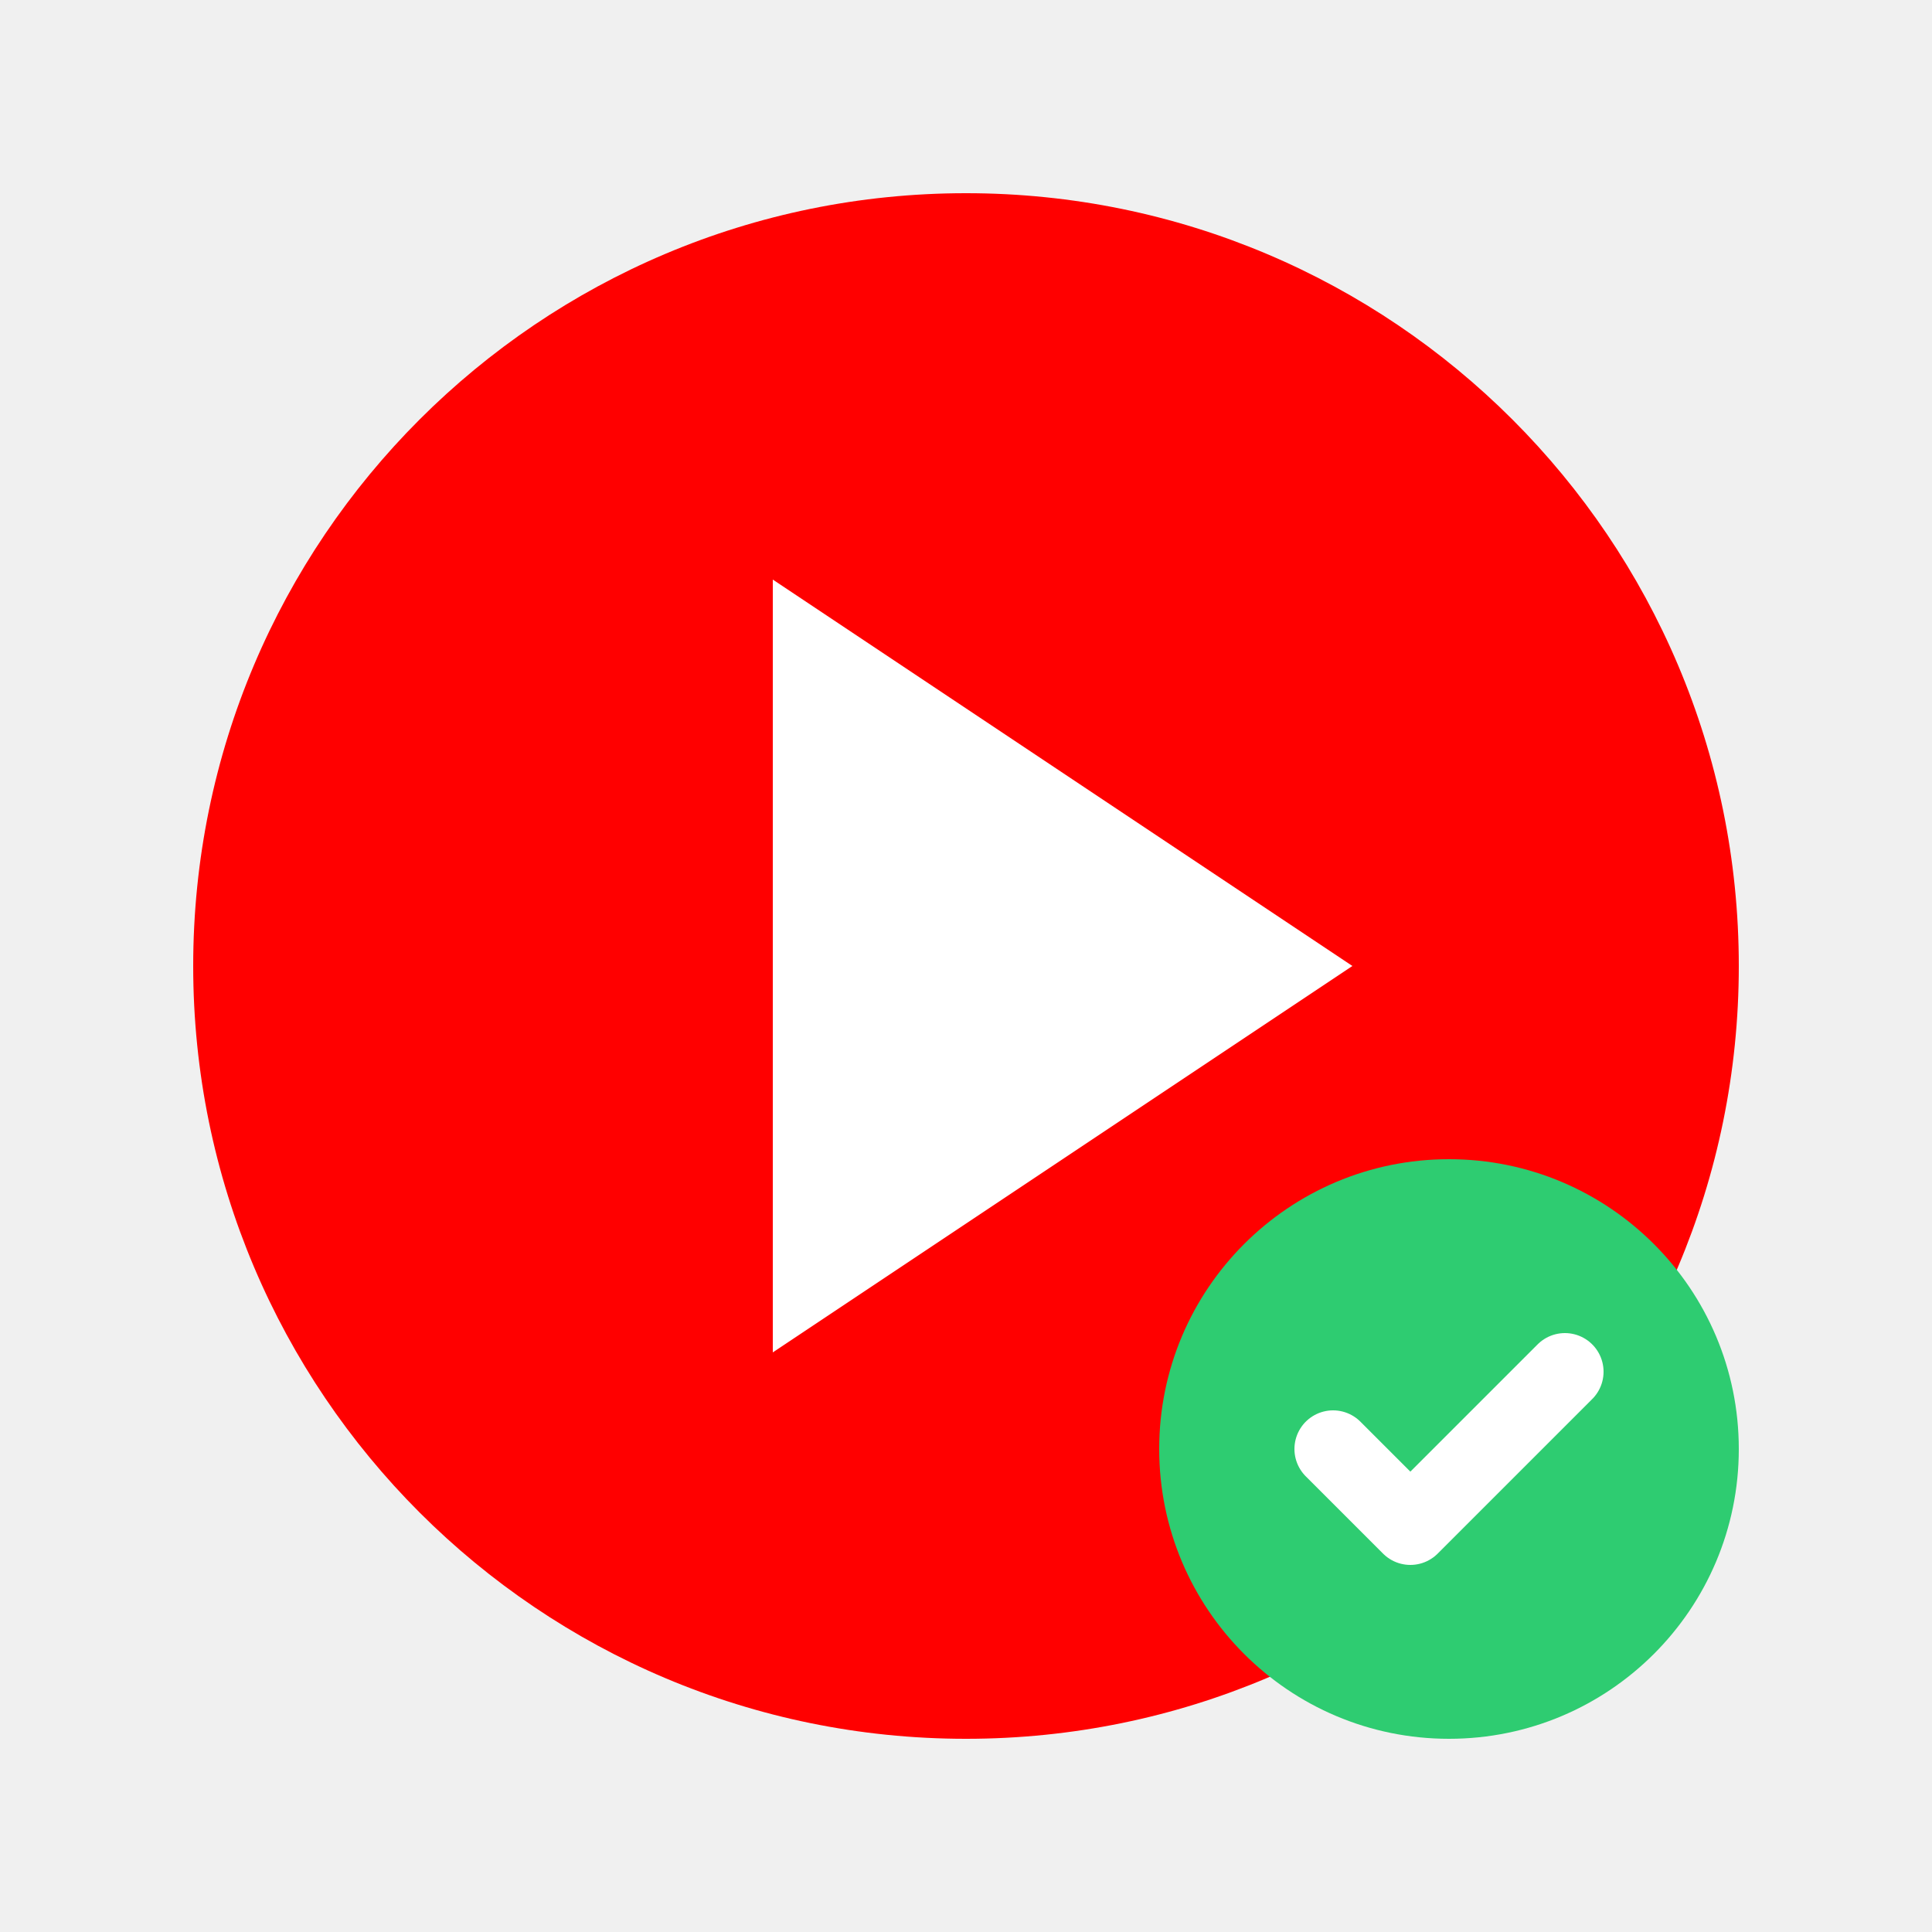
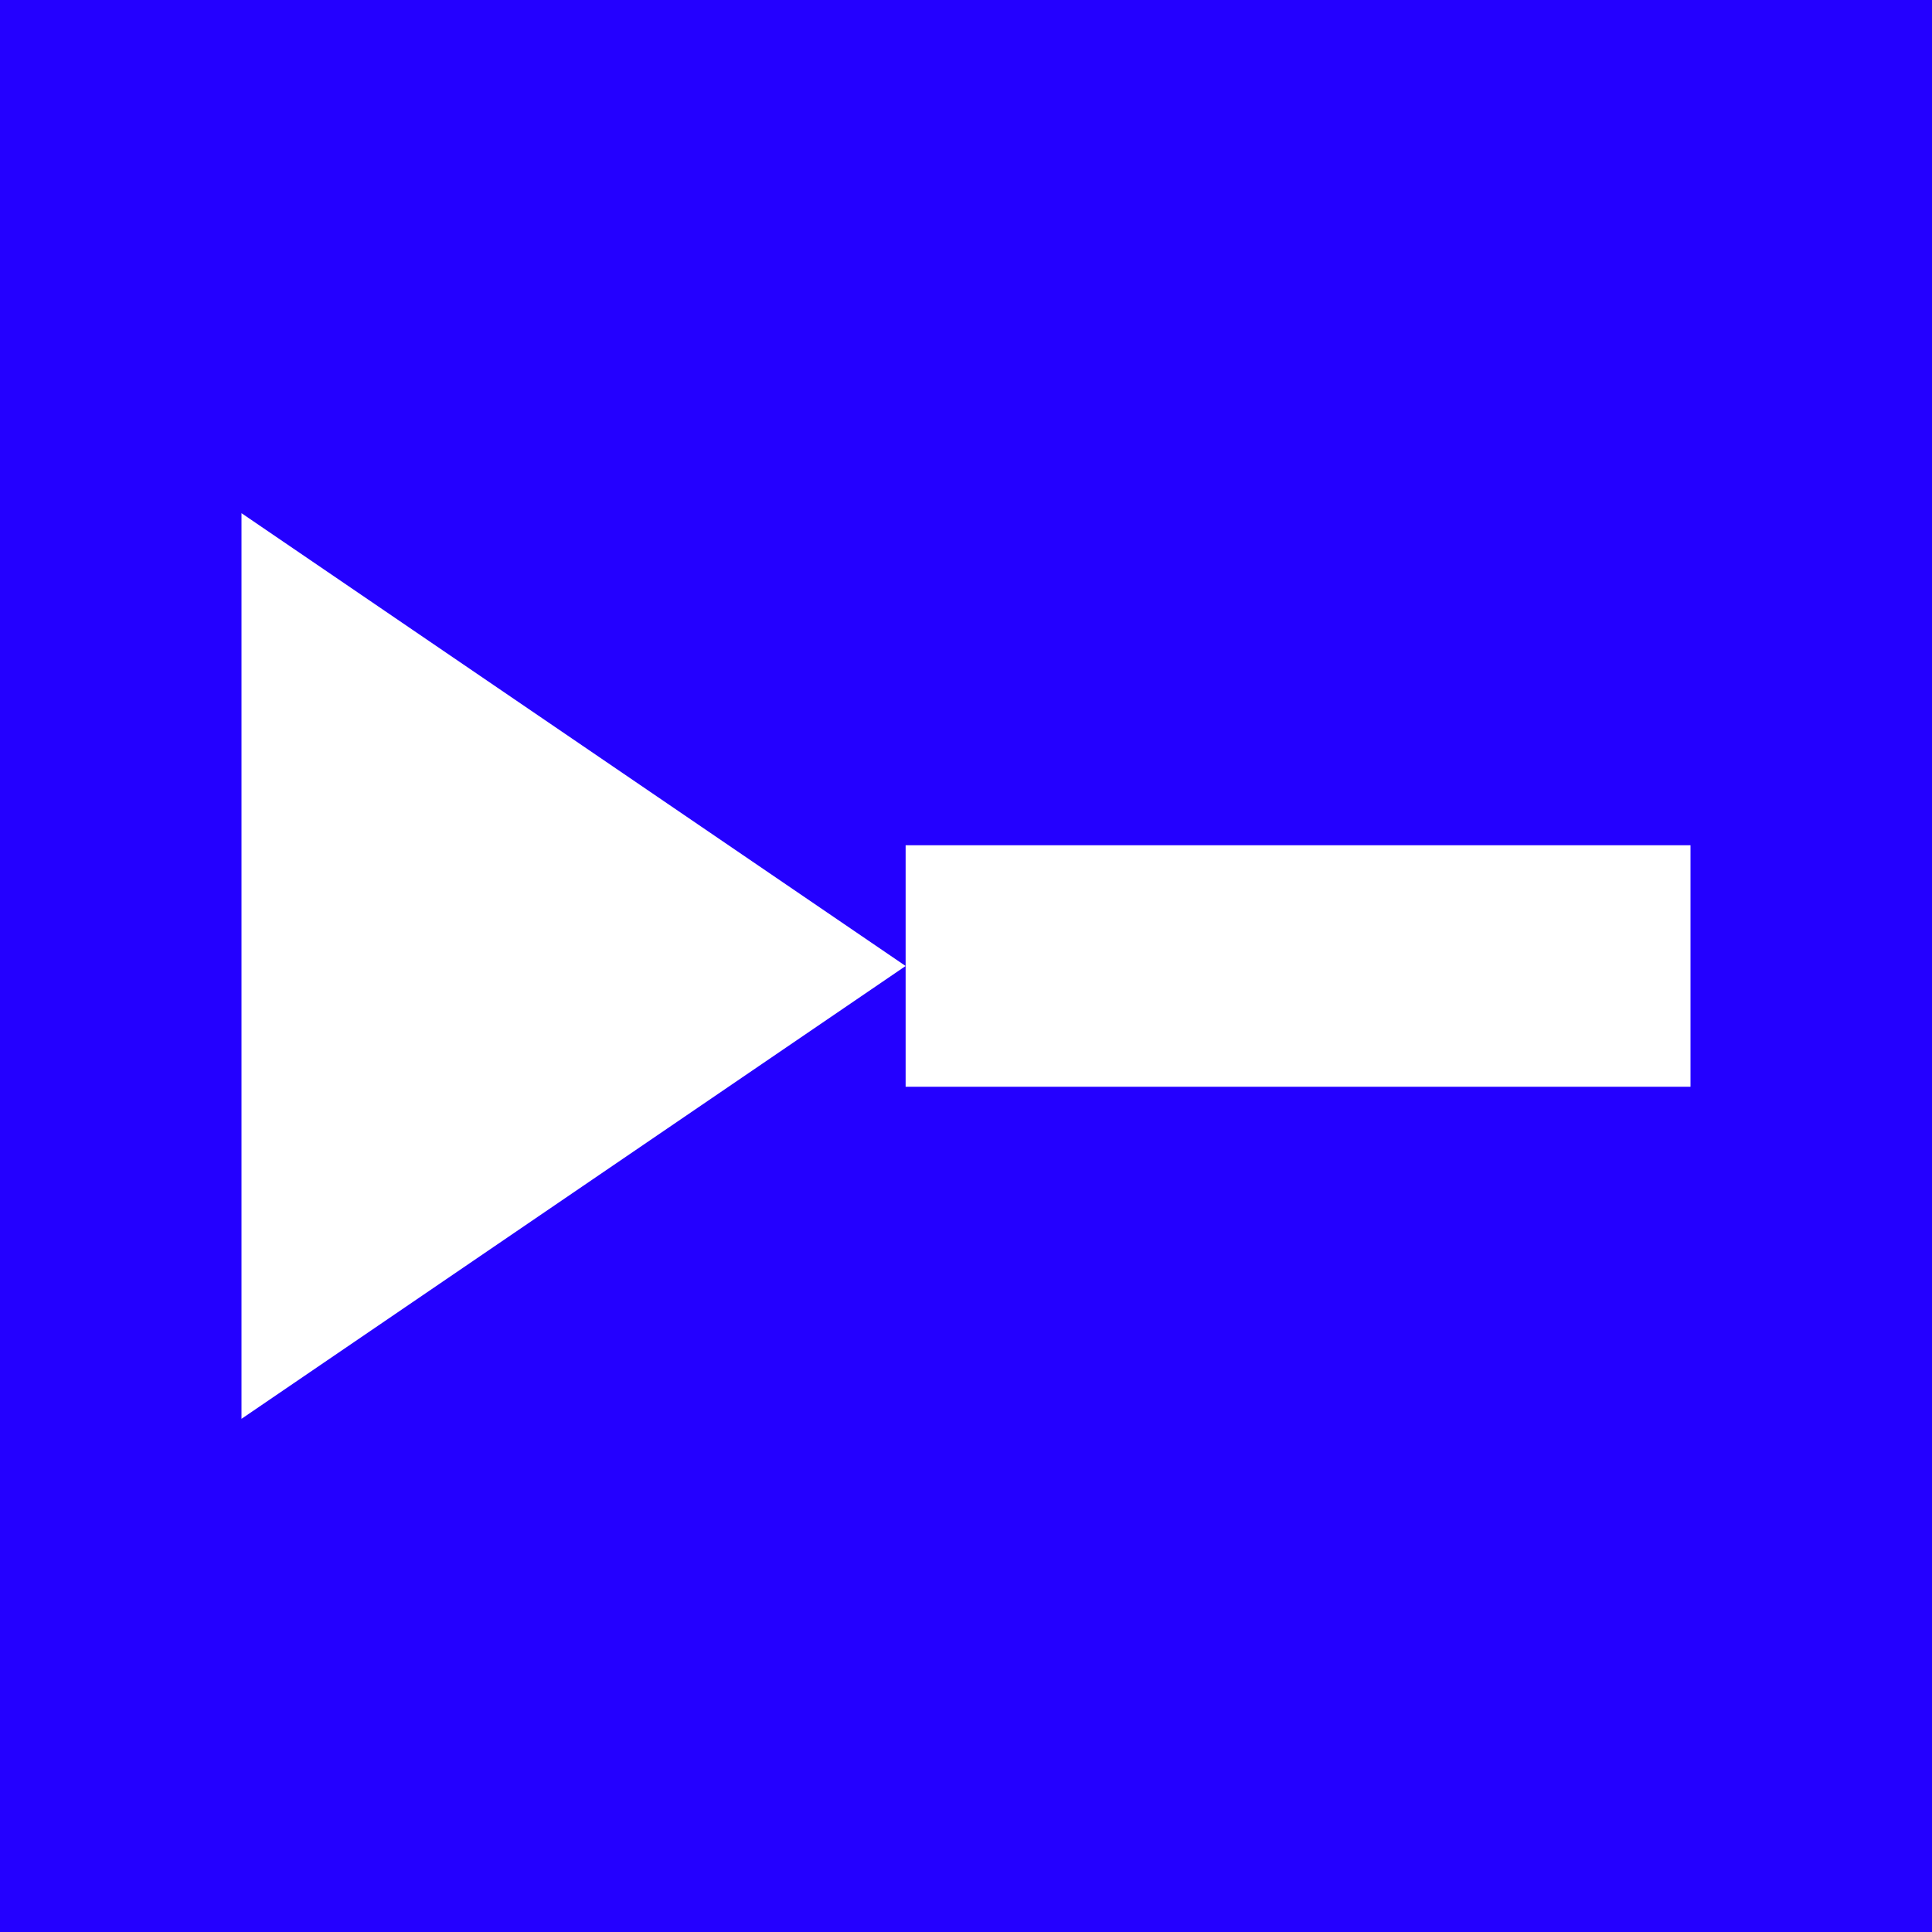
- <svg xmlns="http://www.w3.org/2000/svg" viewBox="0 0 100 100">
-   <circle cx="50" cy="50" r="40" fill="#FF0000" />
-   <polygon points="40,30 70,50 40,70" fill="#FFFFFF" />
-   <g transform="translate(60, 60)">
-     <circle cx="15" cy="15" r="15" fill="#2ECC71" />
-     <path d="M9,15 L13,19 L21,11" fill="none" stroke="#FFFFFF" stroke-width="4" stroke-linecap="round" stroke-linejoin="round" />
-   </g>
+ <svg xmlns="http://www.w3.org/2000/svg" viewBox="0 0 128 128" width="128" height="128">
+   <rect width="128" height="128" fill="#2400ff" />
+   <path d="M16 34v60l44-30z" fill="#ffffff" />
+   <path d="M60 56h52v16H60z" fill="#ffffff" />
</svg>
